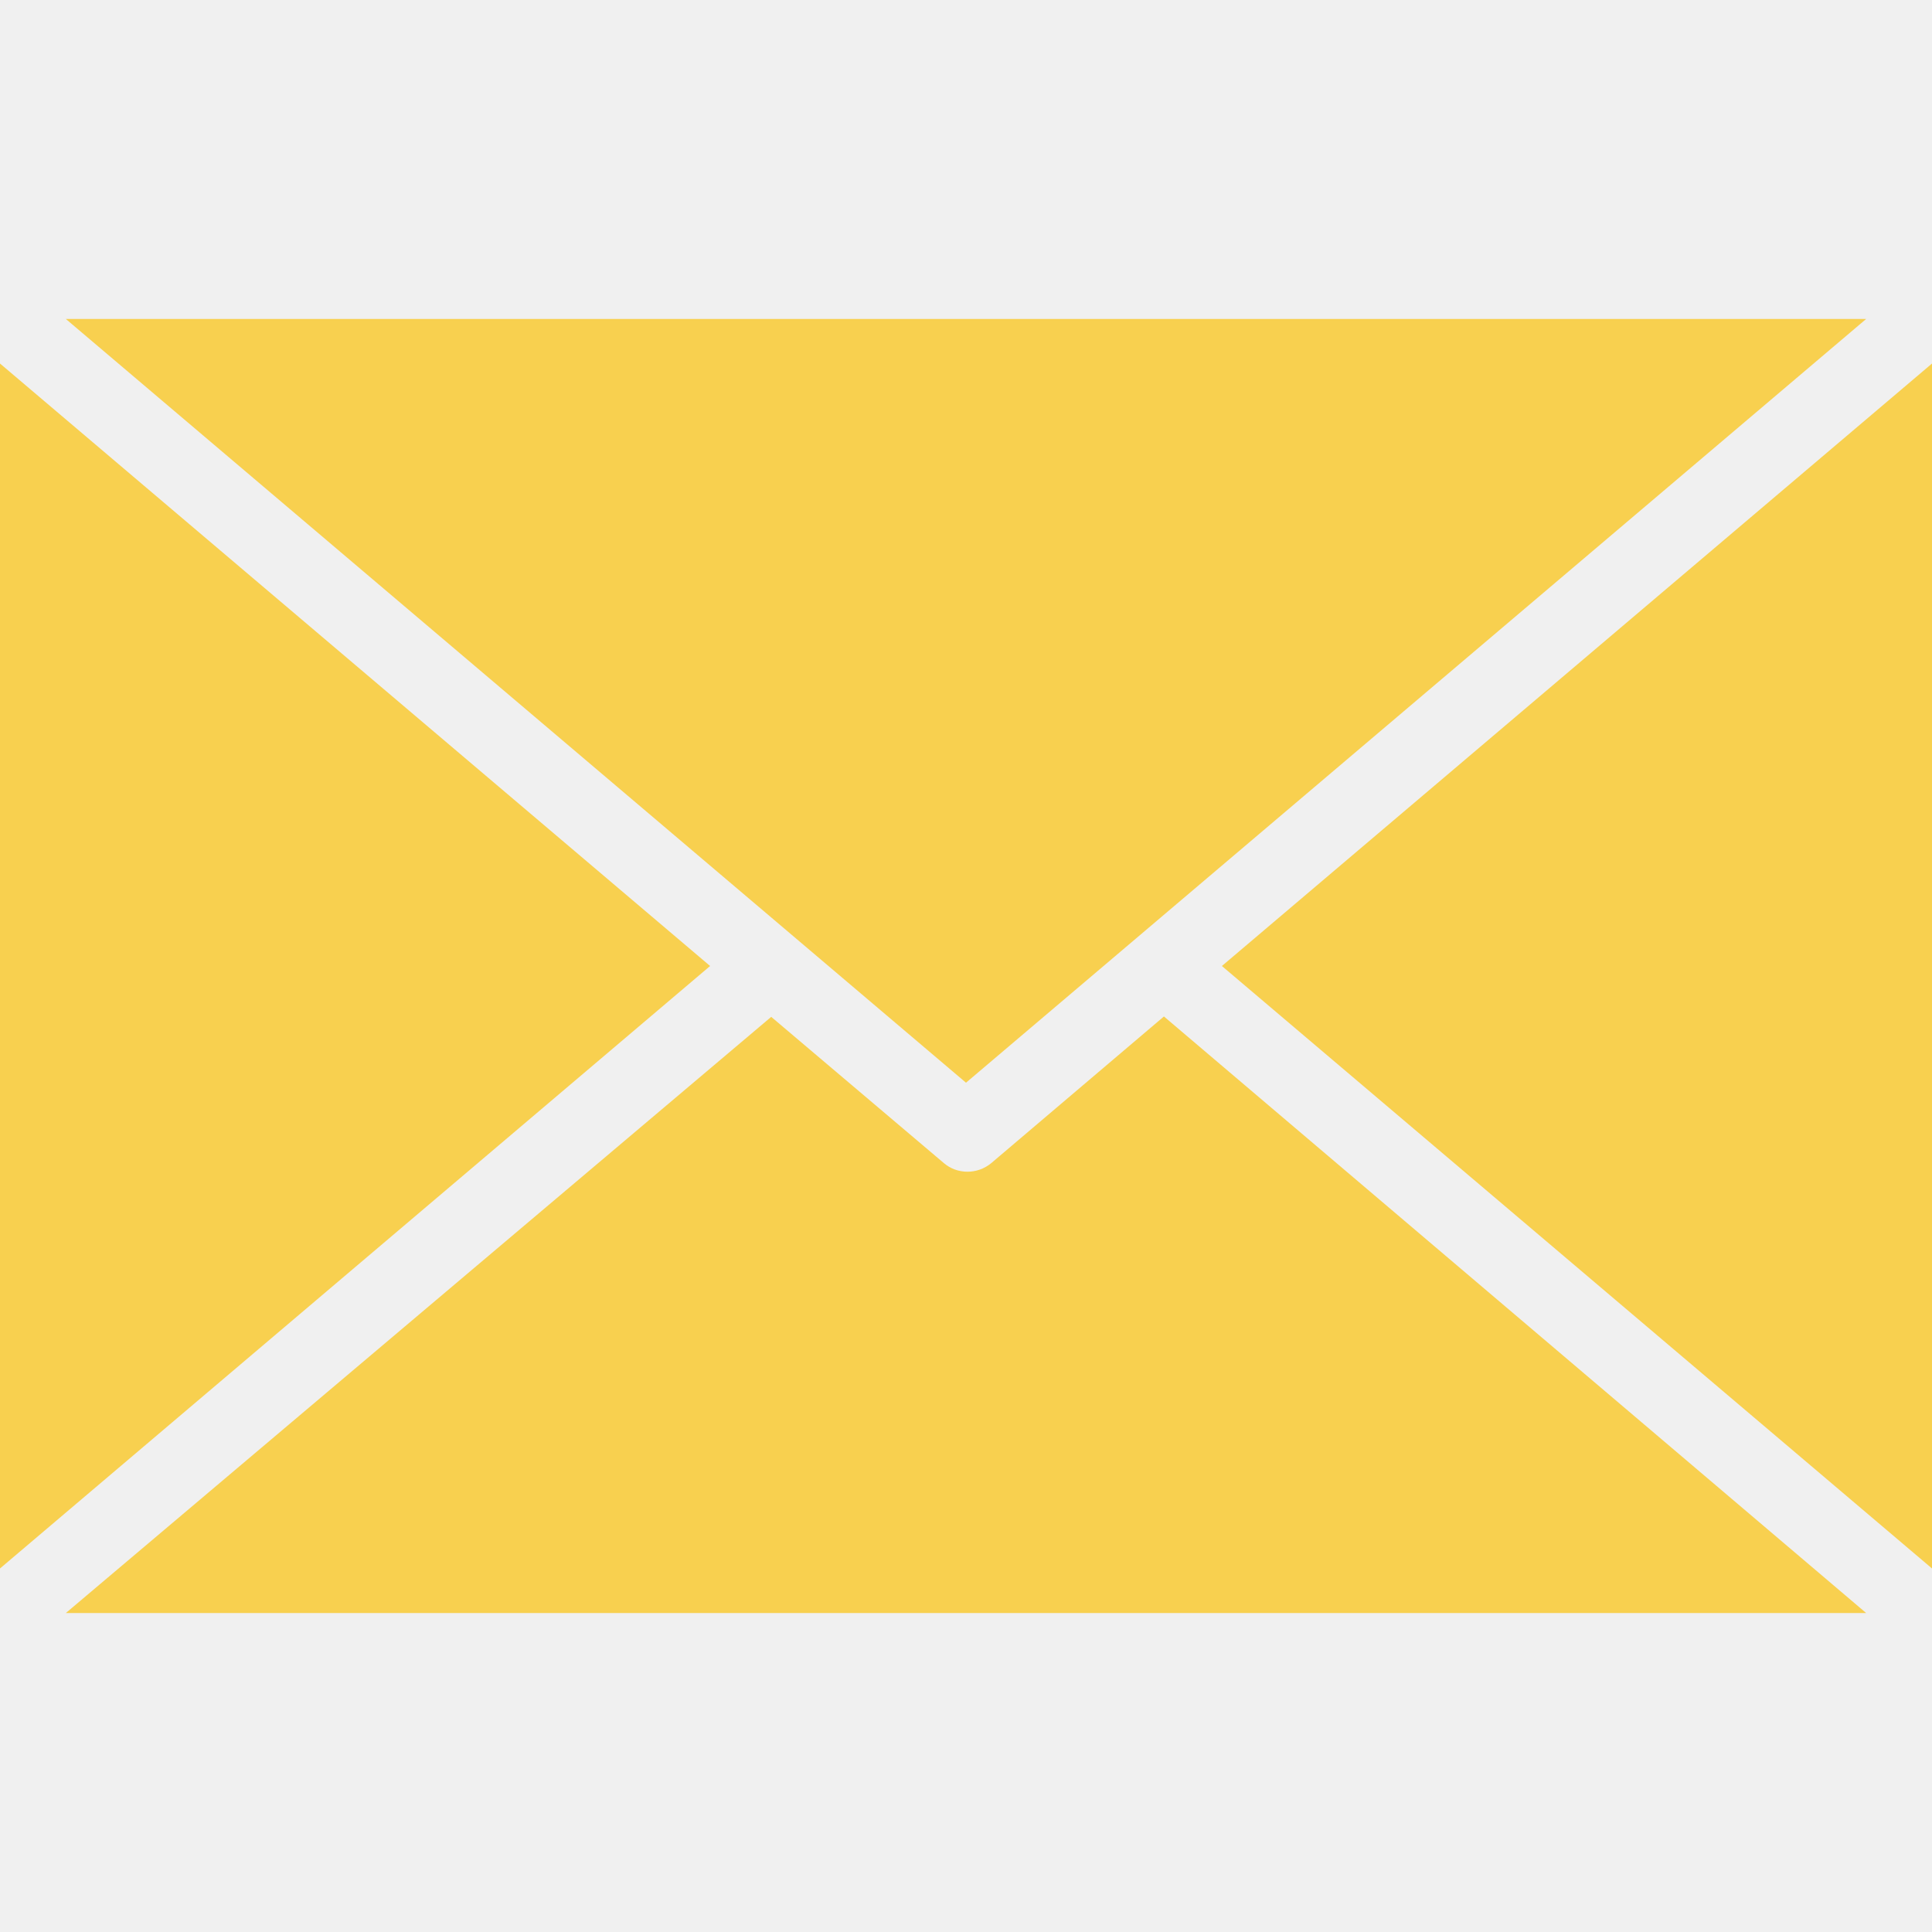
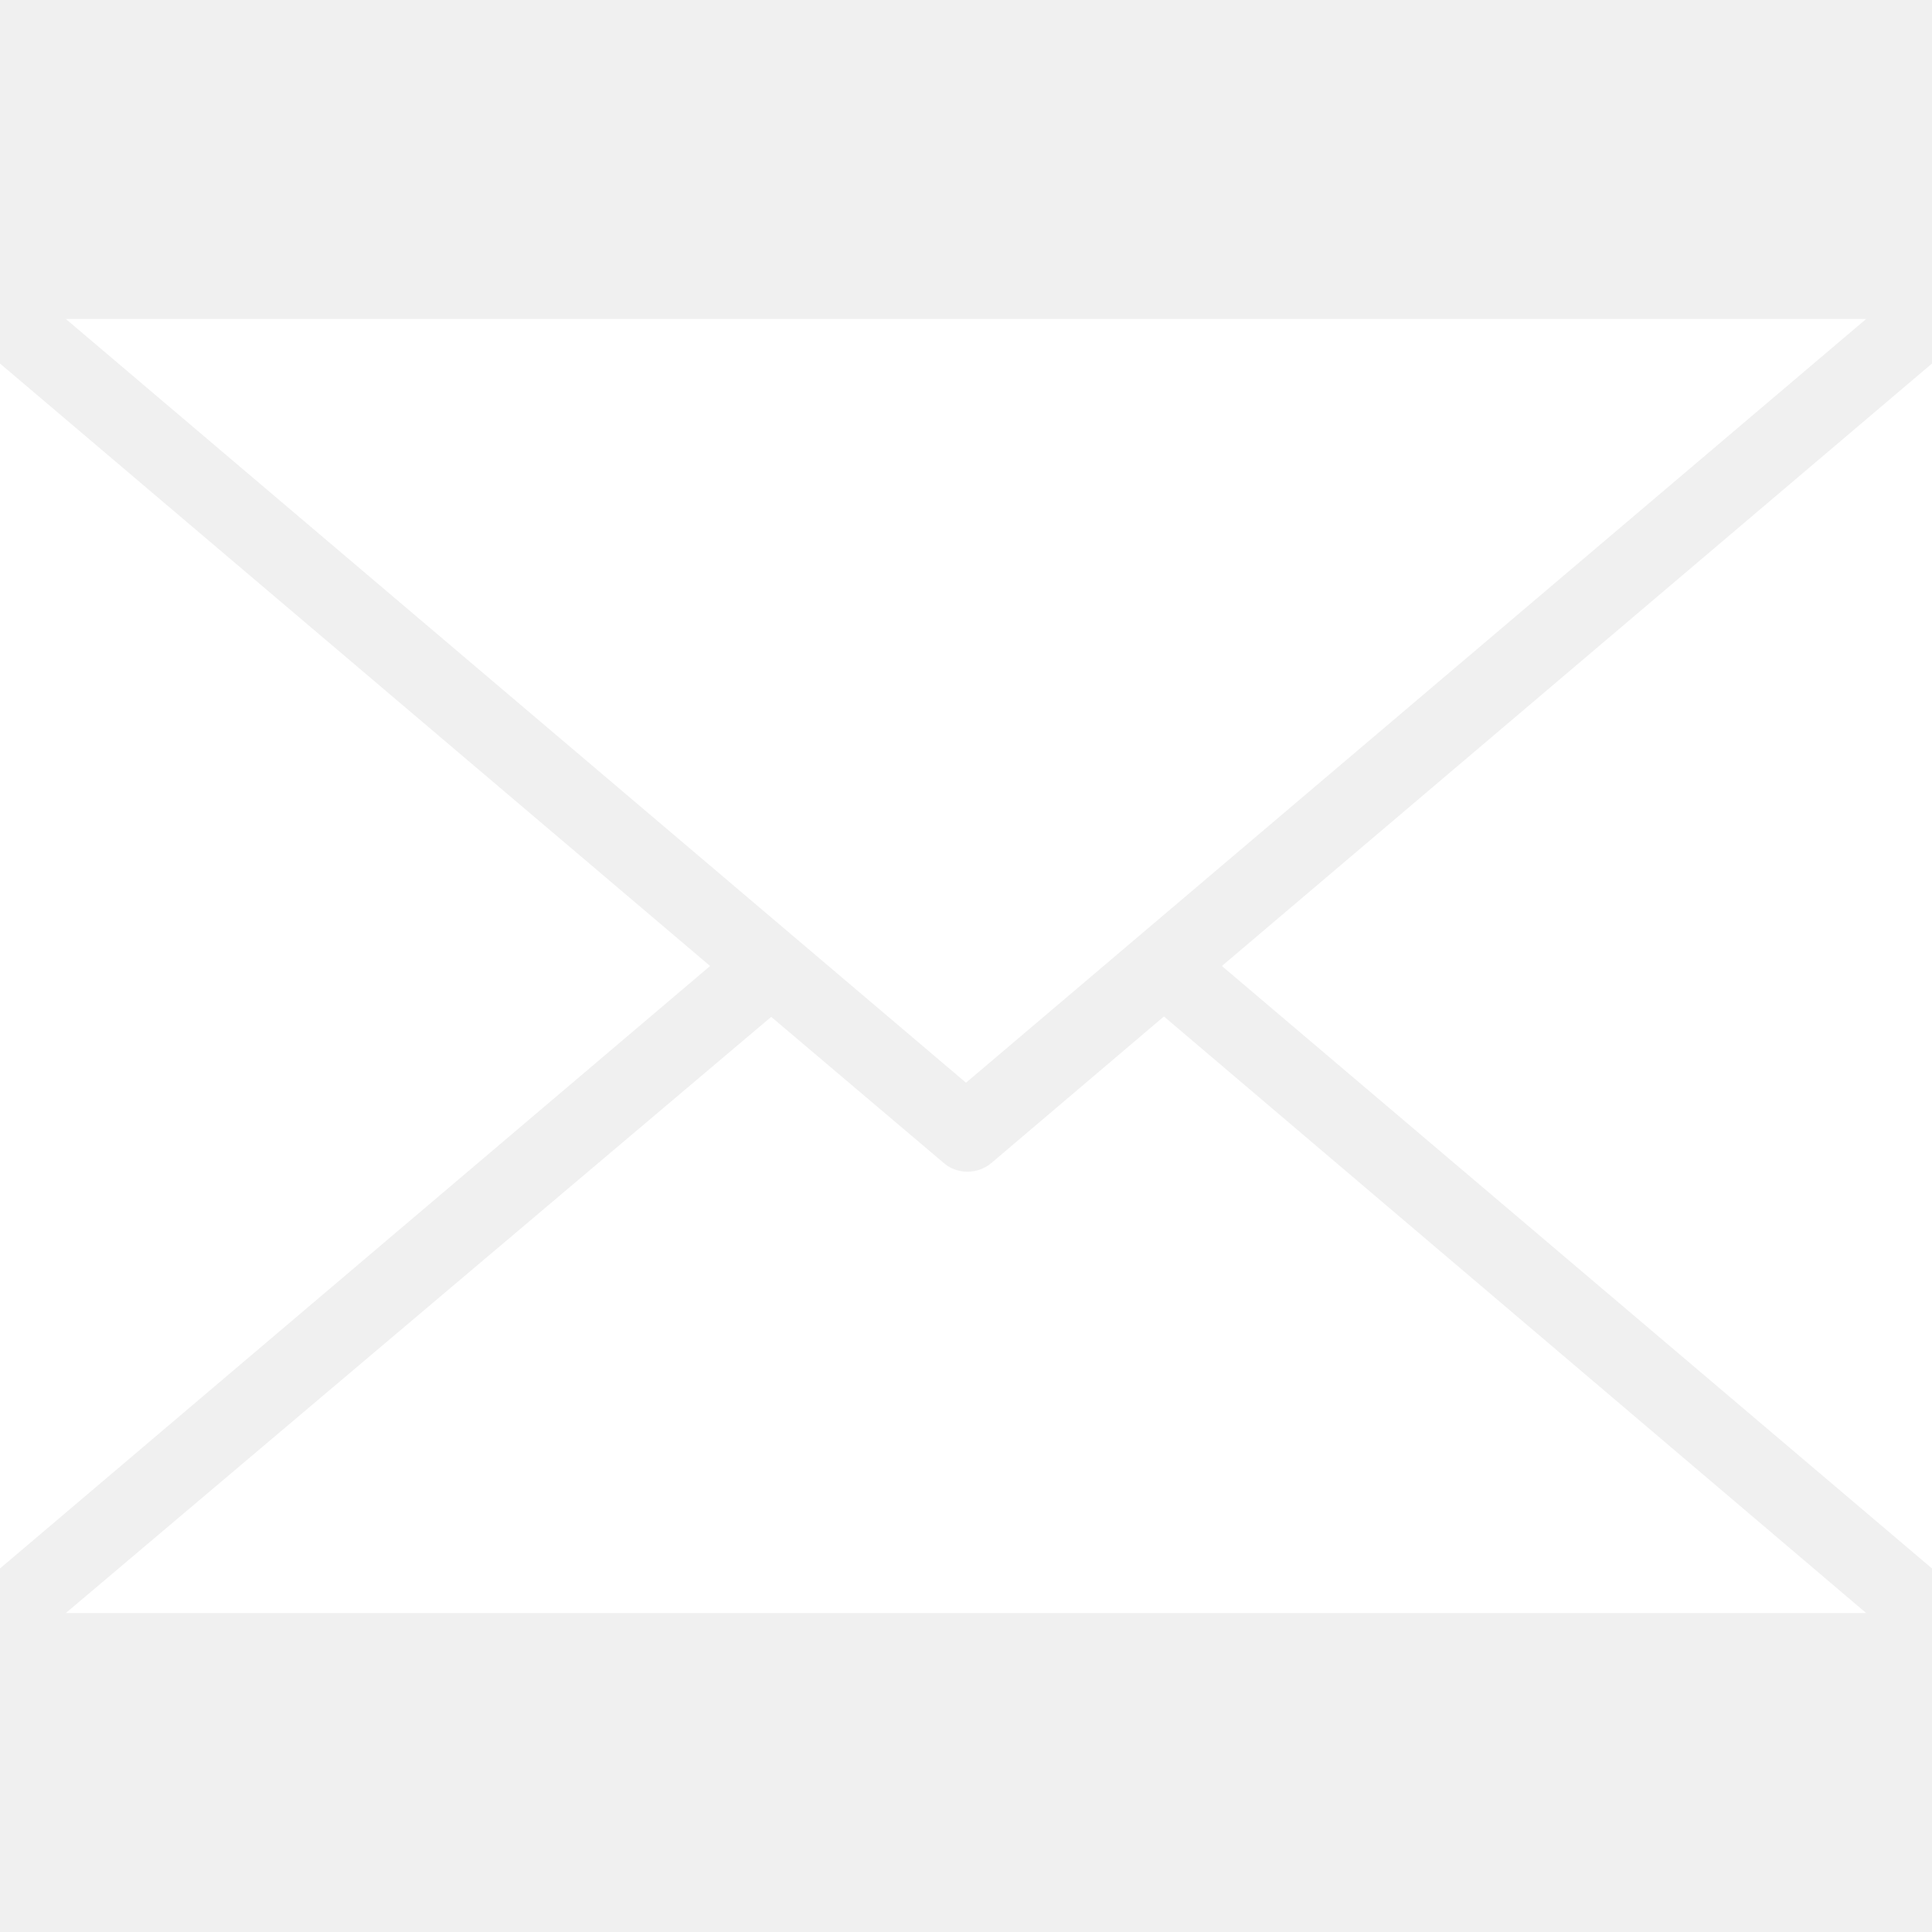
<svg xmlns="http://www.w3.org/2000/svg" version="1.1" id="Capa_1" x="0px" y="0px" viewBox="0 0 490 490" style="enable-background:new 0 0 490 490;" xml:space="preserve">
  <defs id="defs49" />
-   <g id="g14" style="fill:#f8d04f;fill-opacity:1">
-     <g id="g12" style="fill:#f8d04f;fill-opacity:1">
-       <g id="g10" style="fill:#f8d04f;fill-opacity:1">
-         <path d="M295.2,257.8L251.4,295c-3.5,2.9-8.6,2.9-12,0l-43.8-37.1L16.7,409.1h456.6L295.2,257.8z" id="path2" style="fill:#f8d04f;fill-opacity:1" />
-         <polygon points="0,92.2 0,397.8 180.1,245    " id="polygon4" style="fill:#f8d04f;fill-opacity:1" />
-         <polygon points="16.7,80.9 245,274.6 473.3,80.9    " id="polygon6" style="fill:#f8d04f;fill-opacity:1" />
-         <polygon points="309.9,245 490,397.8 490,92.2    " id="polygon8" style="fill:#f8d04f;fill-opacity:1" />
+   <g id="g14" style="fill:#ffffff;fill-opacity:1">
+     <g id="g12" style="fill:#ffffff;fill-opacity:1">
+       <g id="g10" style="fill:#ffffff;fill-opacity:1">
+         <path d="M295.2,257.8L251.4,295c-3.5,2.9-8.6,2.9-12,0l-43.8-37.1L16.7,409.1h456.6L295.2,257.8z" id="path2" style="fill:#ffffff;fill-opacity:1" />
+         <polygon points="0,92.2 0,397.8 180.1,245    " id="polygon4" style="fill:#ffffff;fill-opacity:1" />
+         <polygon points="16.7,80.9 245,274.6 473.3,80.9    " id="polygon6" style="fill:#ffffff;fill-opacity:1" />
+         <polygon points="309.9,245 490,397.8 490,92.2    " id="polygon8" style="fill:#ffffff;fill-opacity:1" />
      </g>
    </g>
  </g>
  <g id="g16">
</g>
  <g id="g18">
</g>
  <g id="g20">
</g>
  <g id="g22">
</g>
  <g id="g24">
</g>
  <g id="g26">
</g>
  <g id="g28">
</g>
  <g id="g30">
</g>
  <g id="g32">
</g>
  <g id="g34">
</g>
  <g id="g36">
</g>
  <g id="g38">
</g>
  <g id="g40">
</g>
  <g id="g42">
</g>
  <g id="g44">
</g>
</svg>
